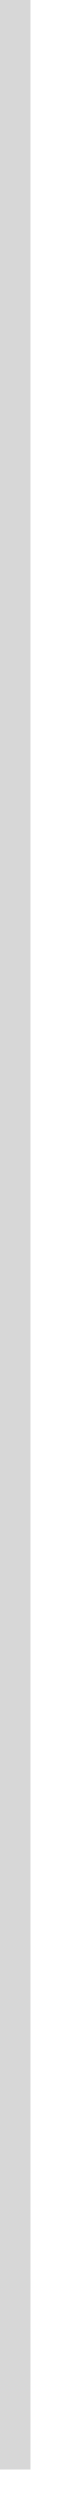
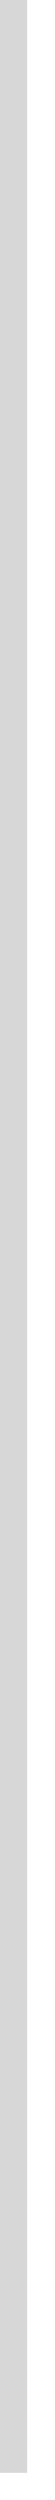
- <svg xmlns="http://www.w3.org/2000/svg" version="1.1" width="2px" height="82px">
-   <g transform="matrix(1 0 0 1 -1306 -142 )">
-     <path d="M 1306.5 142  L 1306.5 223  " stroke-width="1" stroke="#d7d7d7" fill="none" />
+ <svg xmlns="http://www.w3.org/2000/svg" version="1.1" width="2px" height="92px">
+   <g transform="matrix(1 0 0 1 -1450 -158 )">
+     <path d="M 1450.5 158  L 1450.5 249  " stroke-width="1" stroke="#d7d7d7" fill="none" />
  </g>
</svg>
